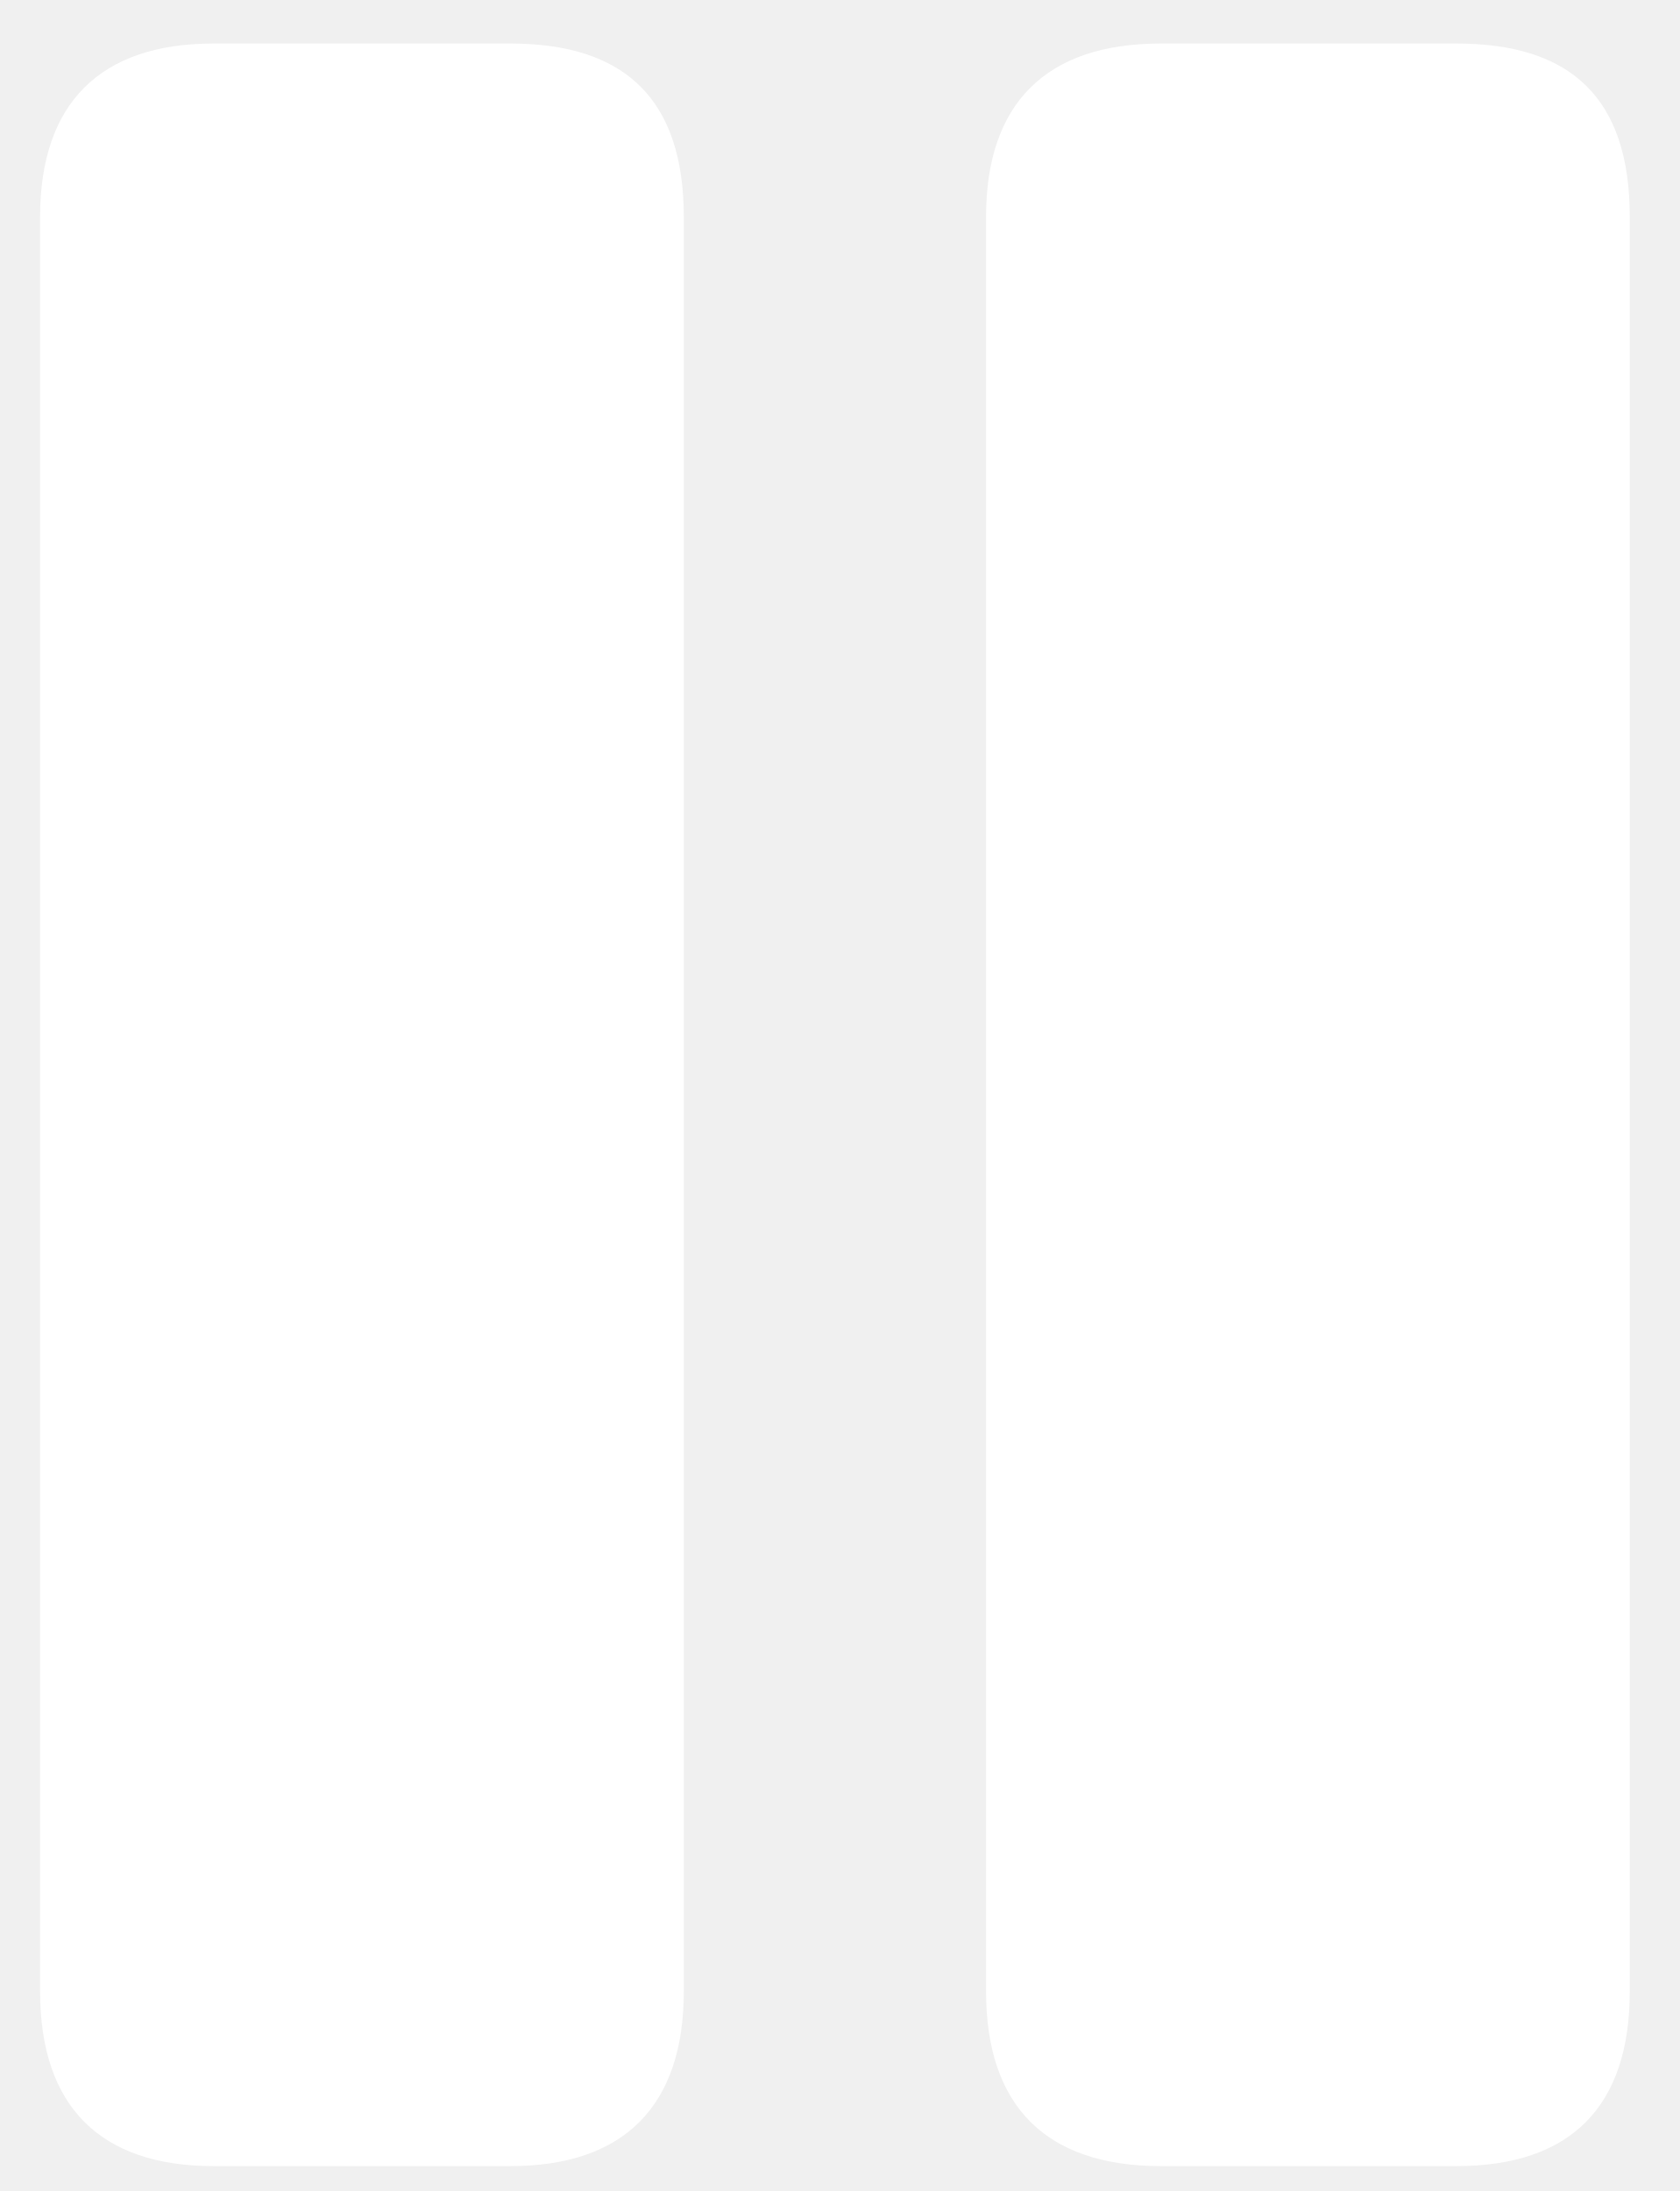
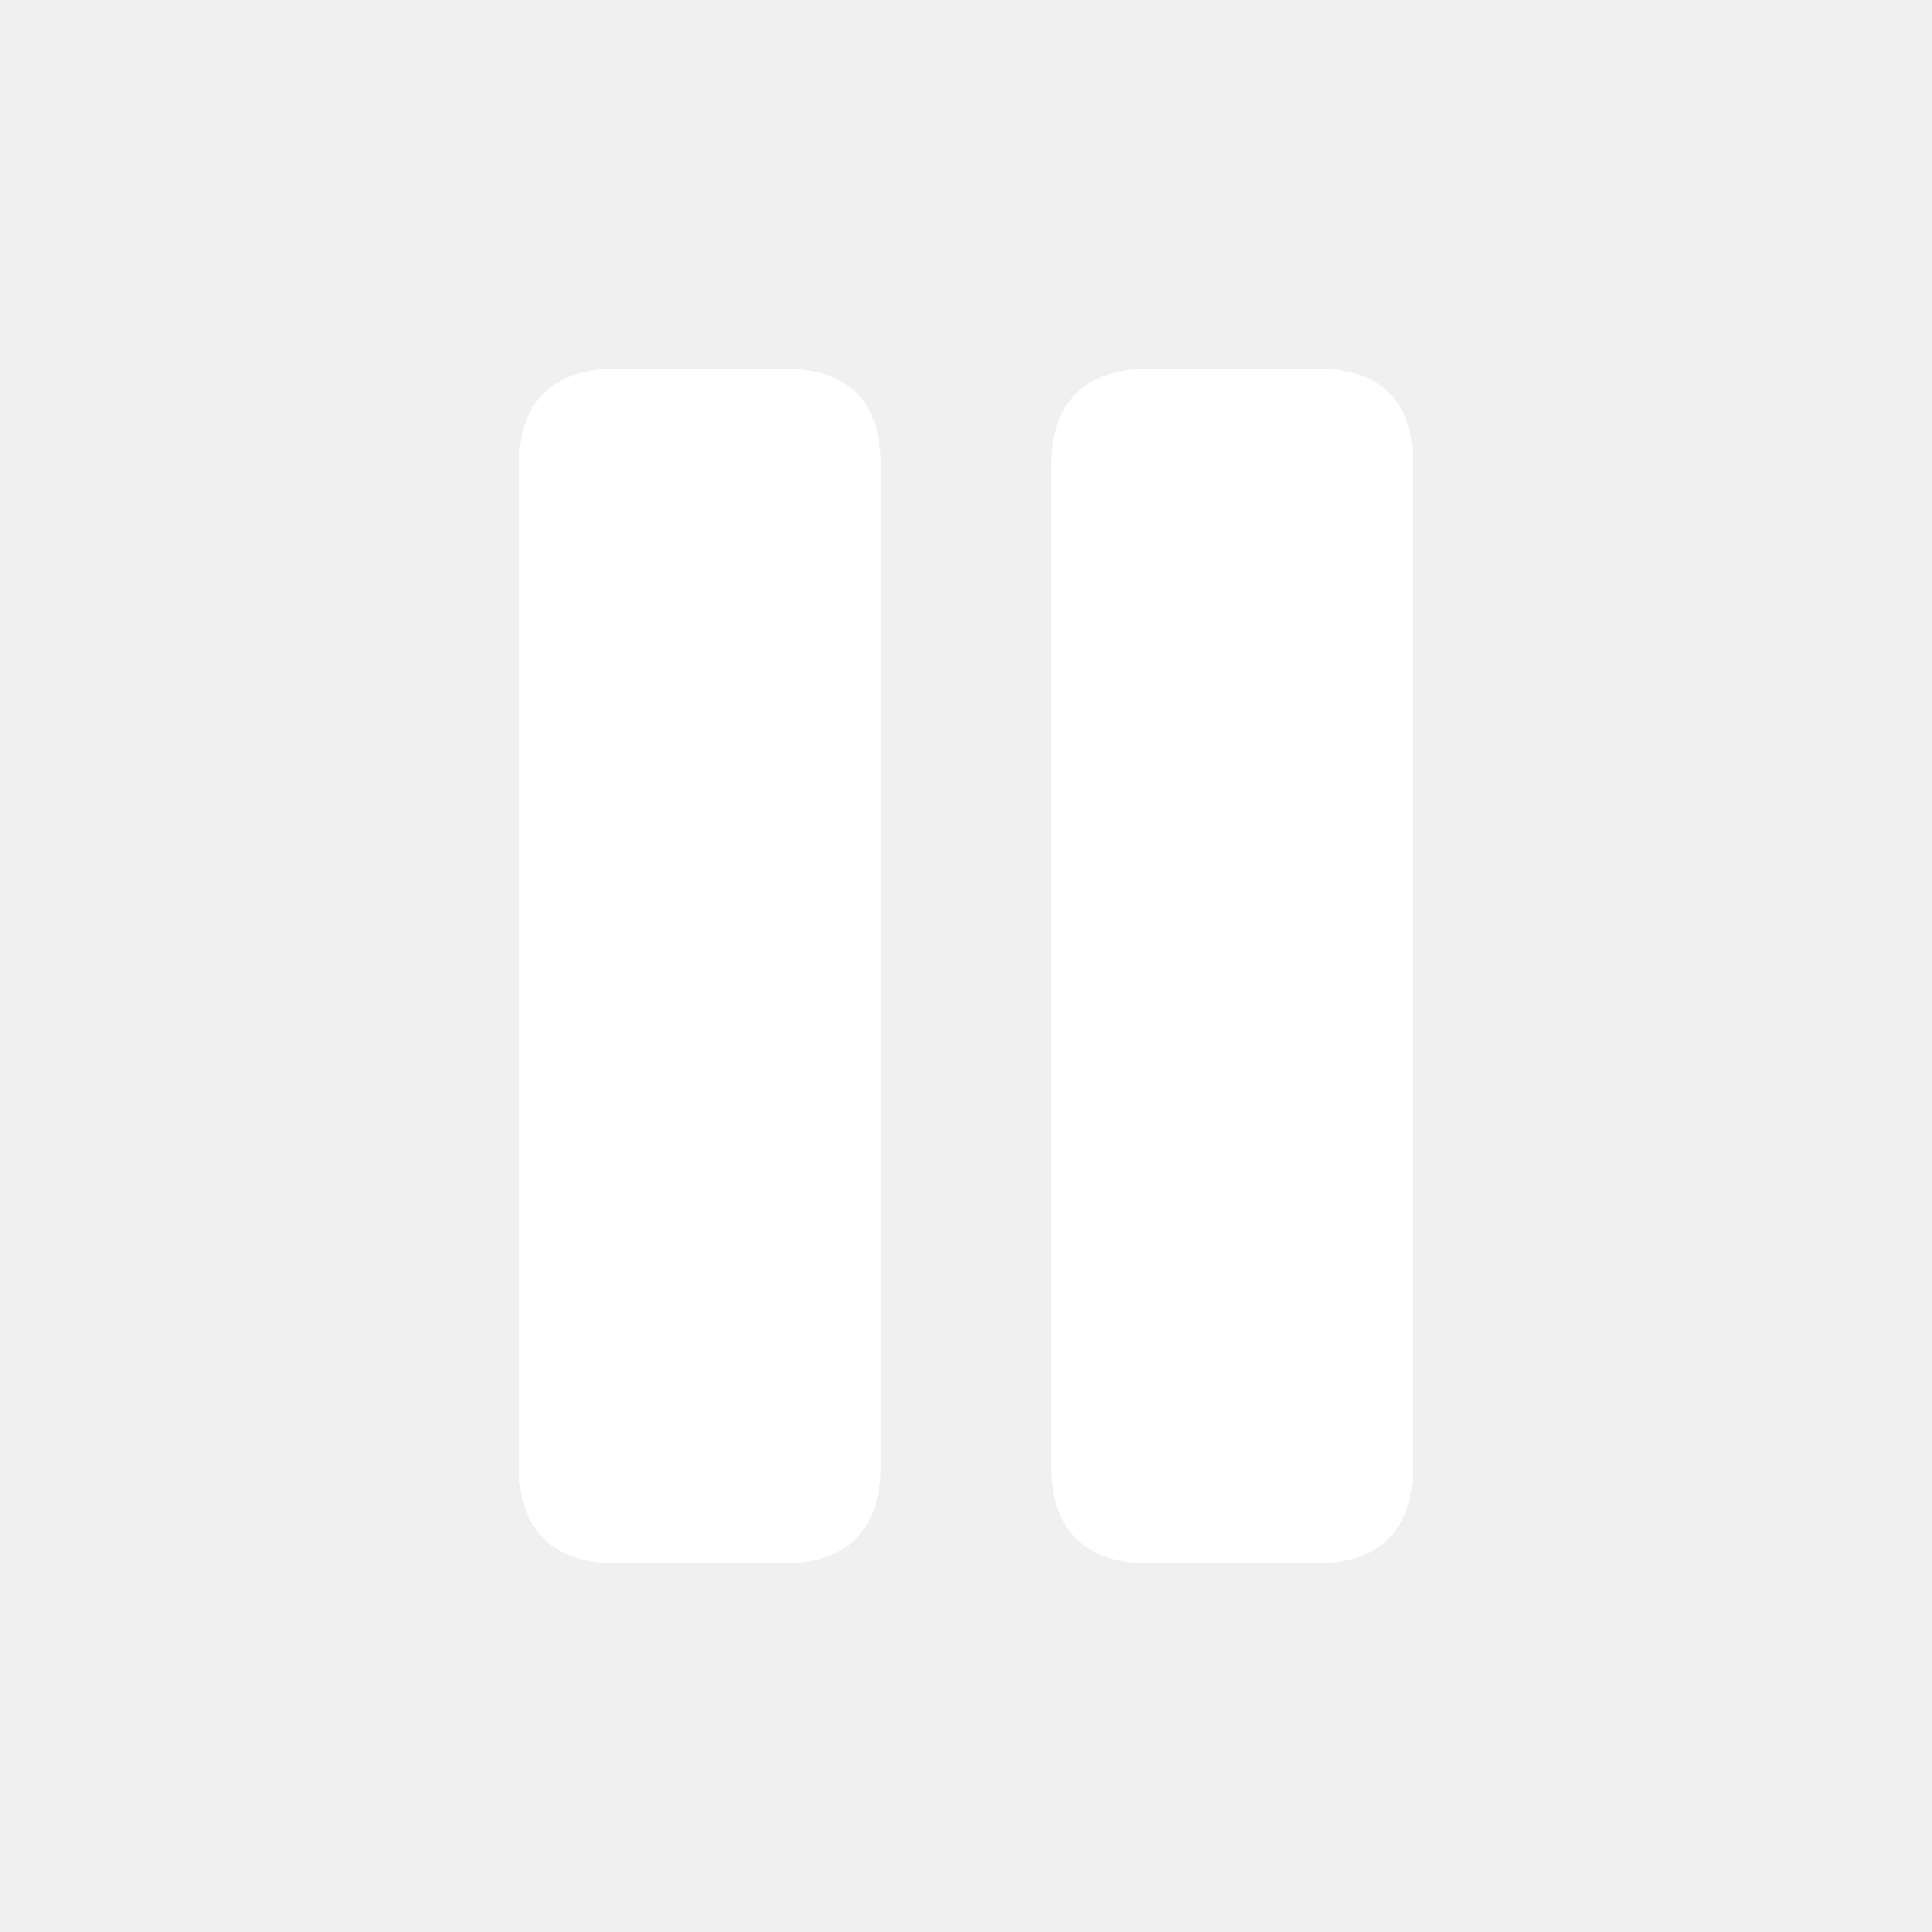
- <svg xmlns="http://www.w3.org/2000/svg" width="23" height="30" viewBox="0 0 23 30" fill="none">
-   <path d="M2.922 29.659C1.37 29.659 0.549 28.838 0.549 27.268V2.969C0.549 1.417 1.37 0.596 2.922 0.596H6.99C8.542 0.596 9.363 1.345 9.363 2.969V27.268C9.363 28.838 8.542 29.659 6.99 29.659H2.922ZM15.893 29.659C14.323 29.659 13.502 28.838 13.502 27.268V2.969C13.502 1.417 14.323 0.596 15.893 0.596H19.943C21.513 0.596 22.316 1.345 22.316 2.969V27.268C22.316 28.838 21.513 29.659 19.943 29.659H15.893Z" fill="white" />
+ <svg xmlns="http://www.w3.org/2000/svg" width="47" height="47" fill="none">
+   <g>
+     <path id="svg_1" fill="white" d="m14.99,38.032c-1.552,0 -2.373,-0.821 -2.373,-2.391l0,-24.299c0,-1.552 0.821,-2.373 2.373,-2.373l4.068,0c1.552,0 2.373,0.749 2.373,2.373l0,24.299c0,1.57 -0.821,2.391 -2.373,2.391l-4.068,0zm12.97,0c-1.57,0 -2.391,-0.821 -2.391,-2.391l0,-24.299c0,-1.552 0.821,-2.373 2.391,-2.373l4.05,0c1.57,0 2.373,0.749 2.373,2.373l0,24.299c0,1.57 -0.803,2.391 -2.373,2.391l-4.05,0z" />
+   </g>
</svg>
